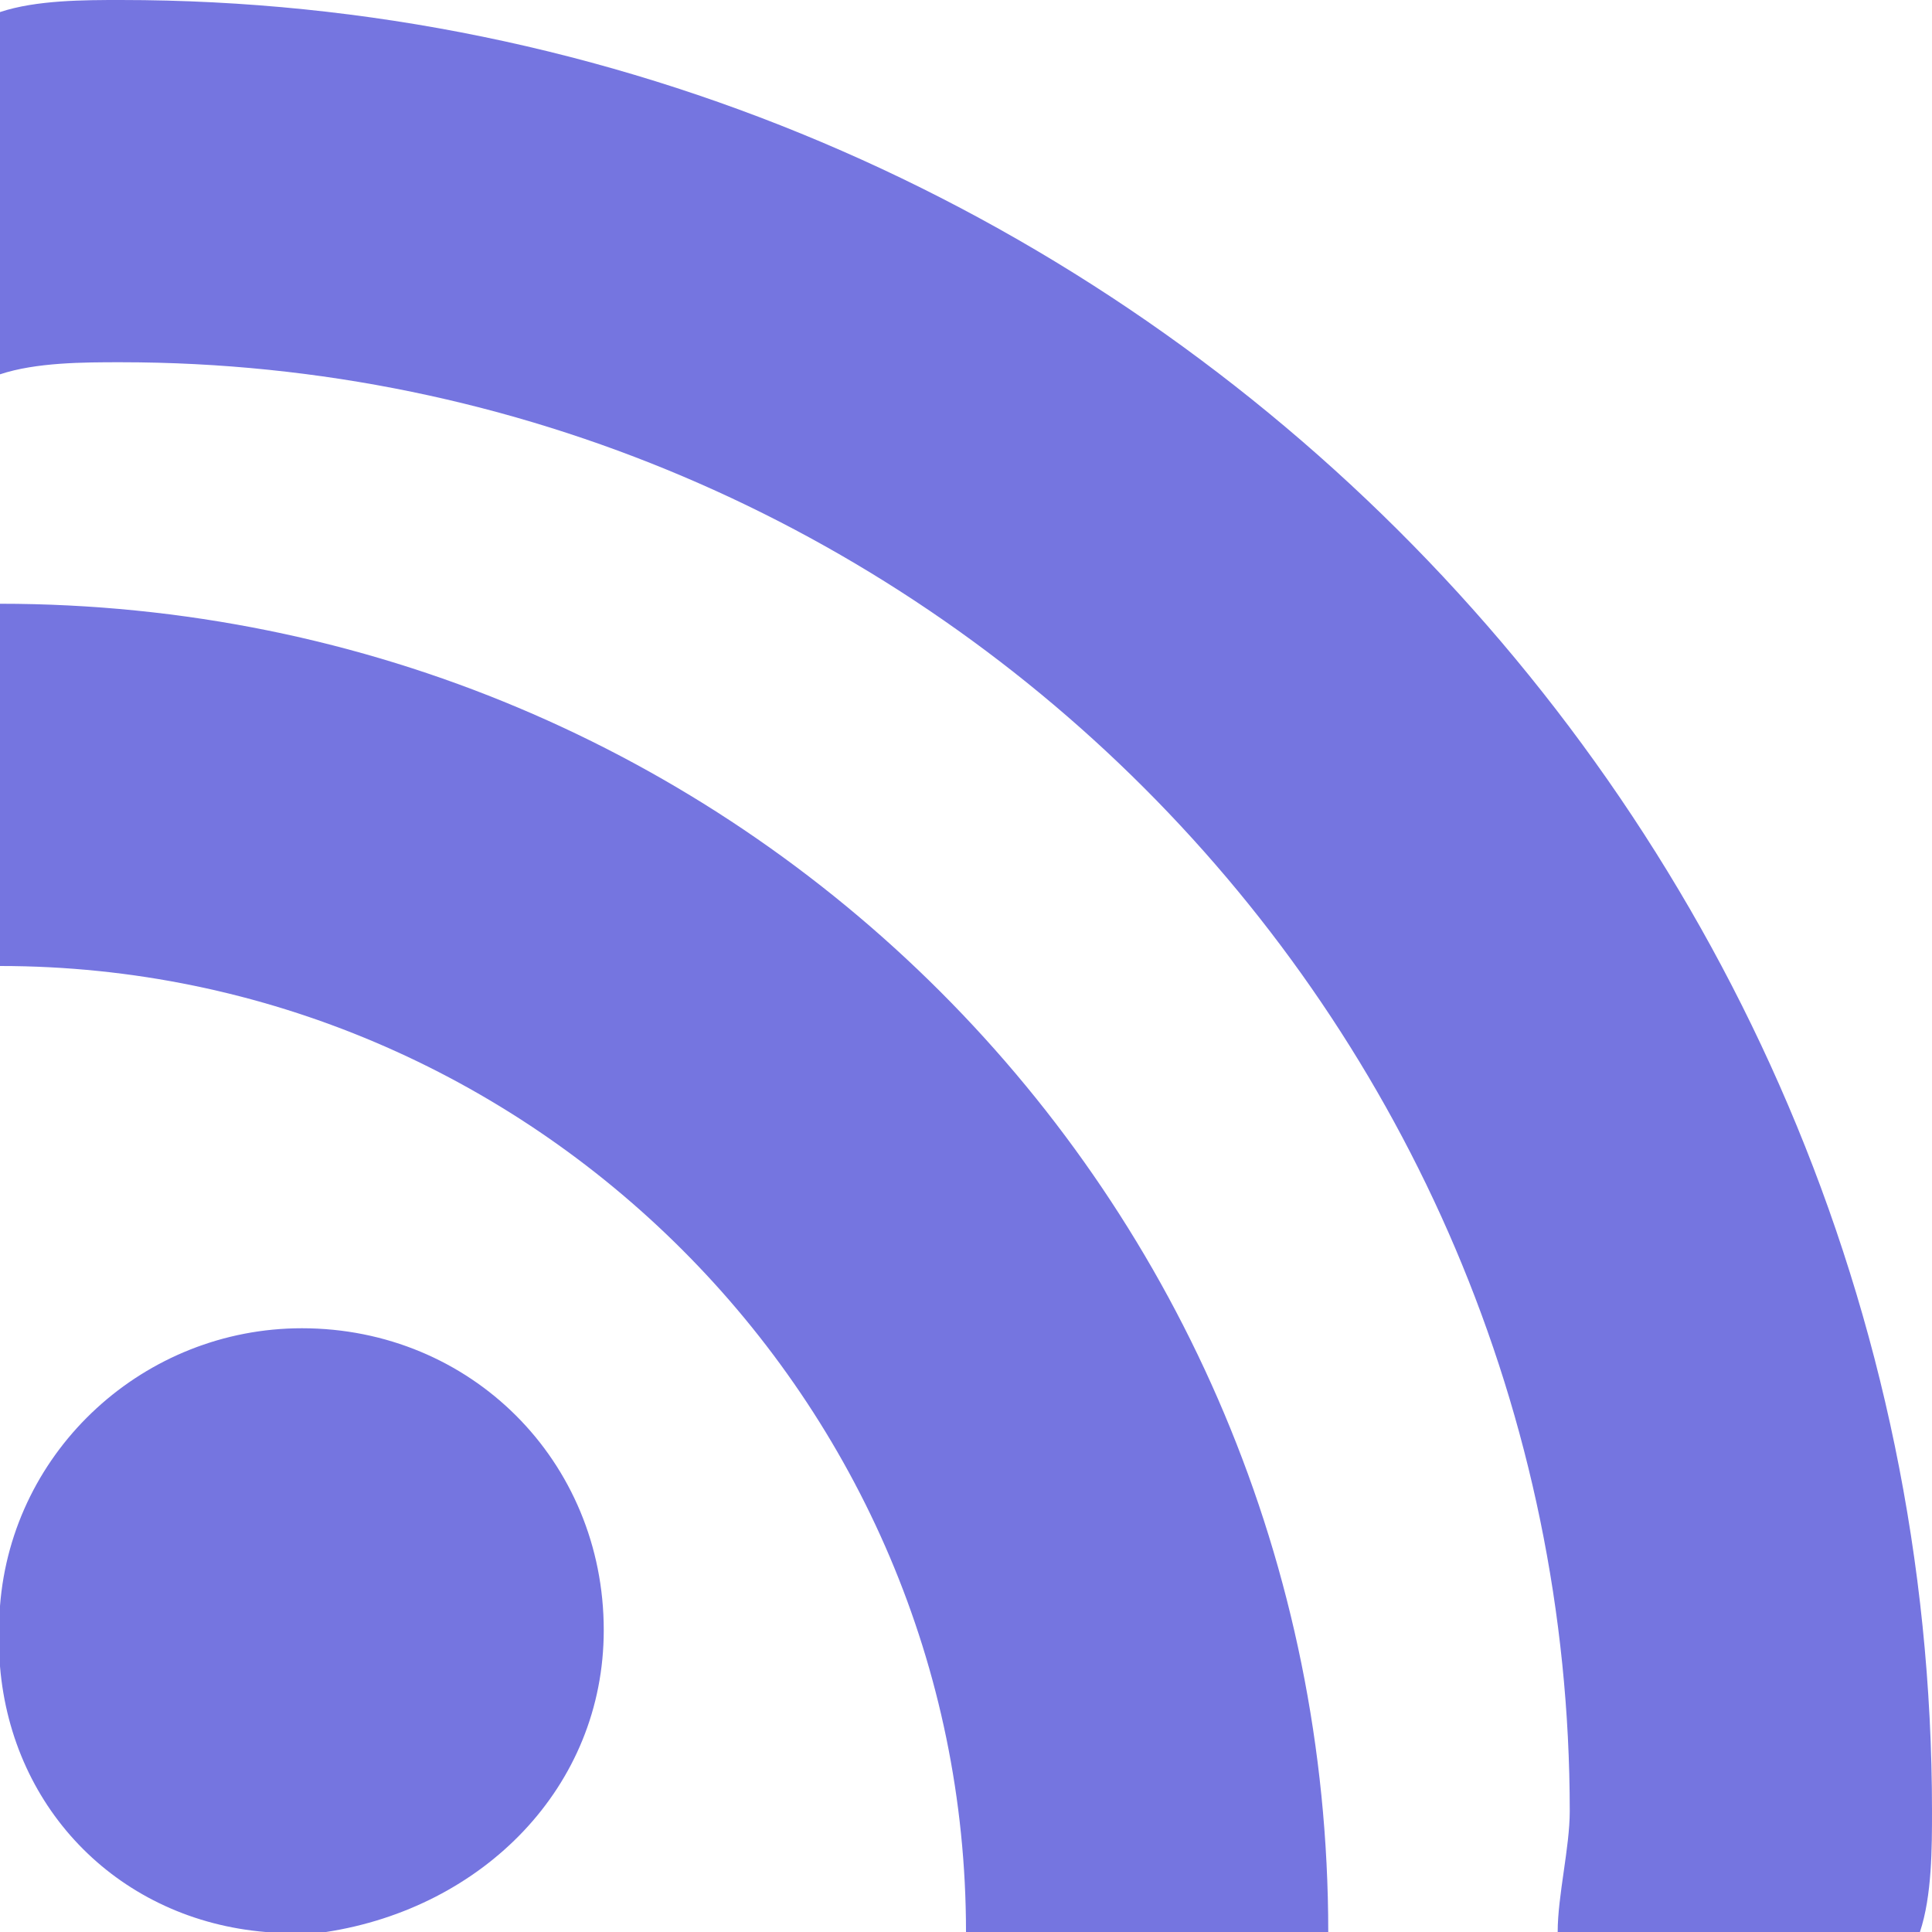
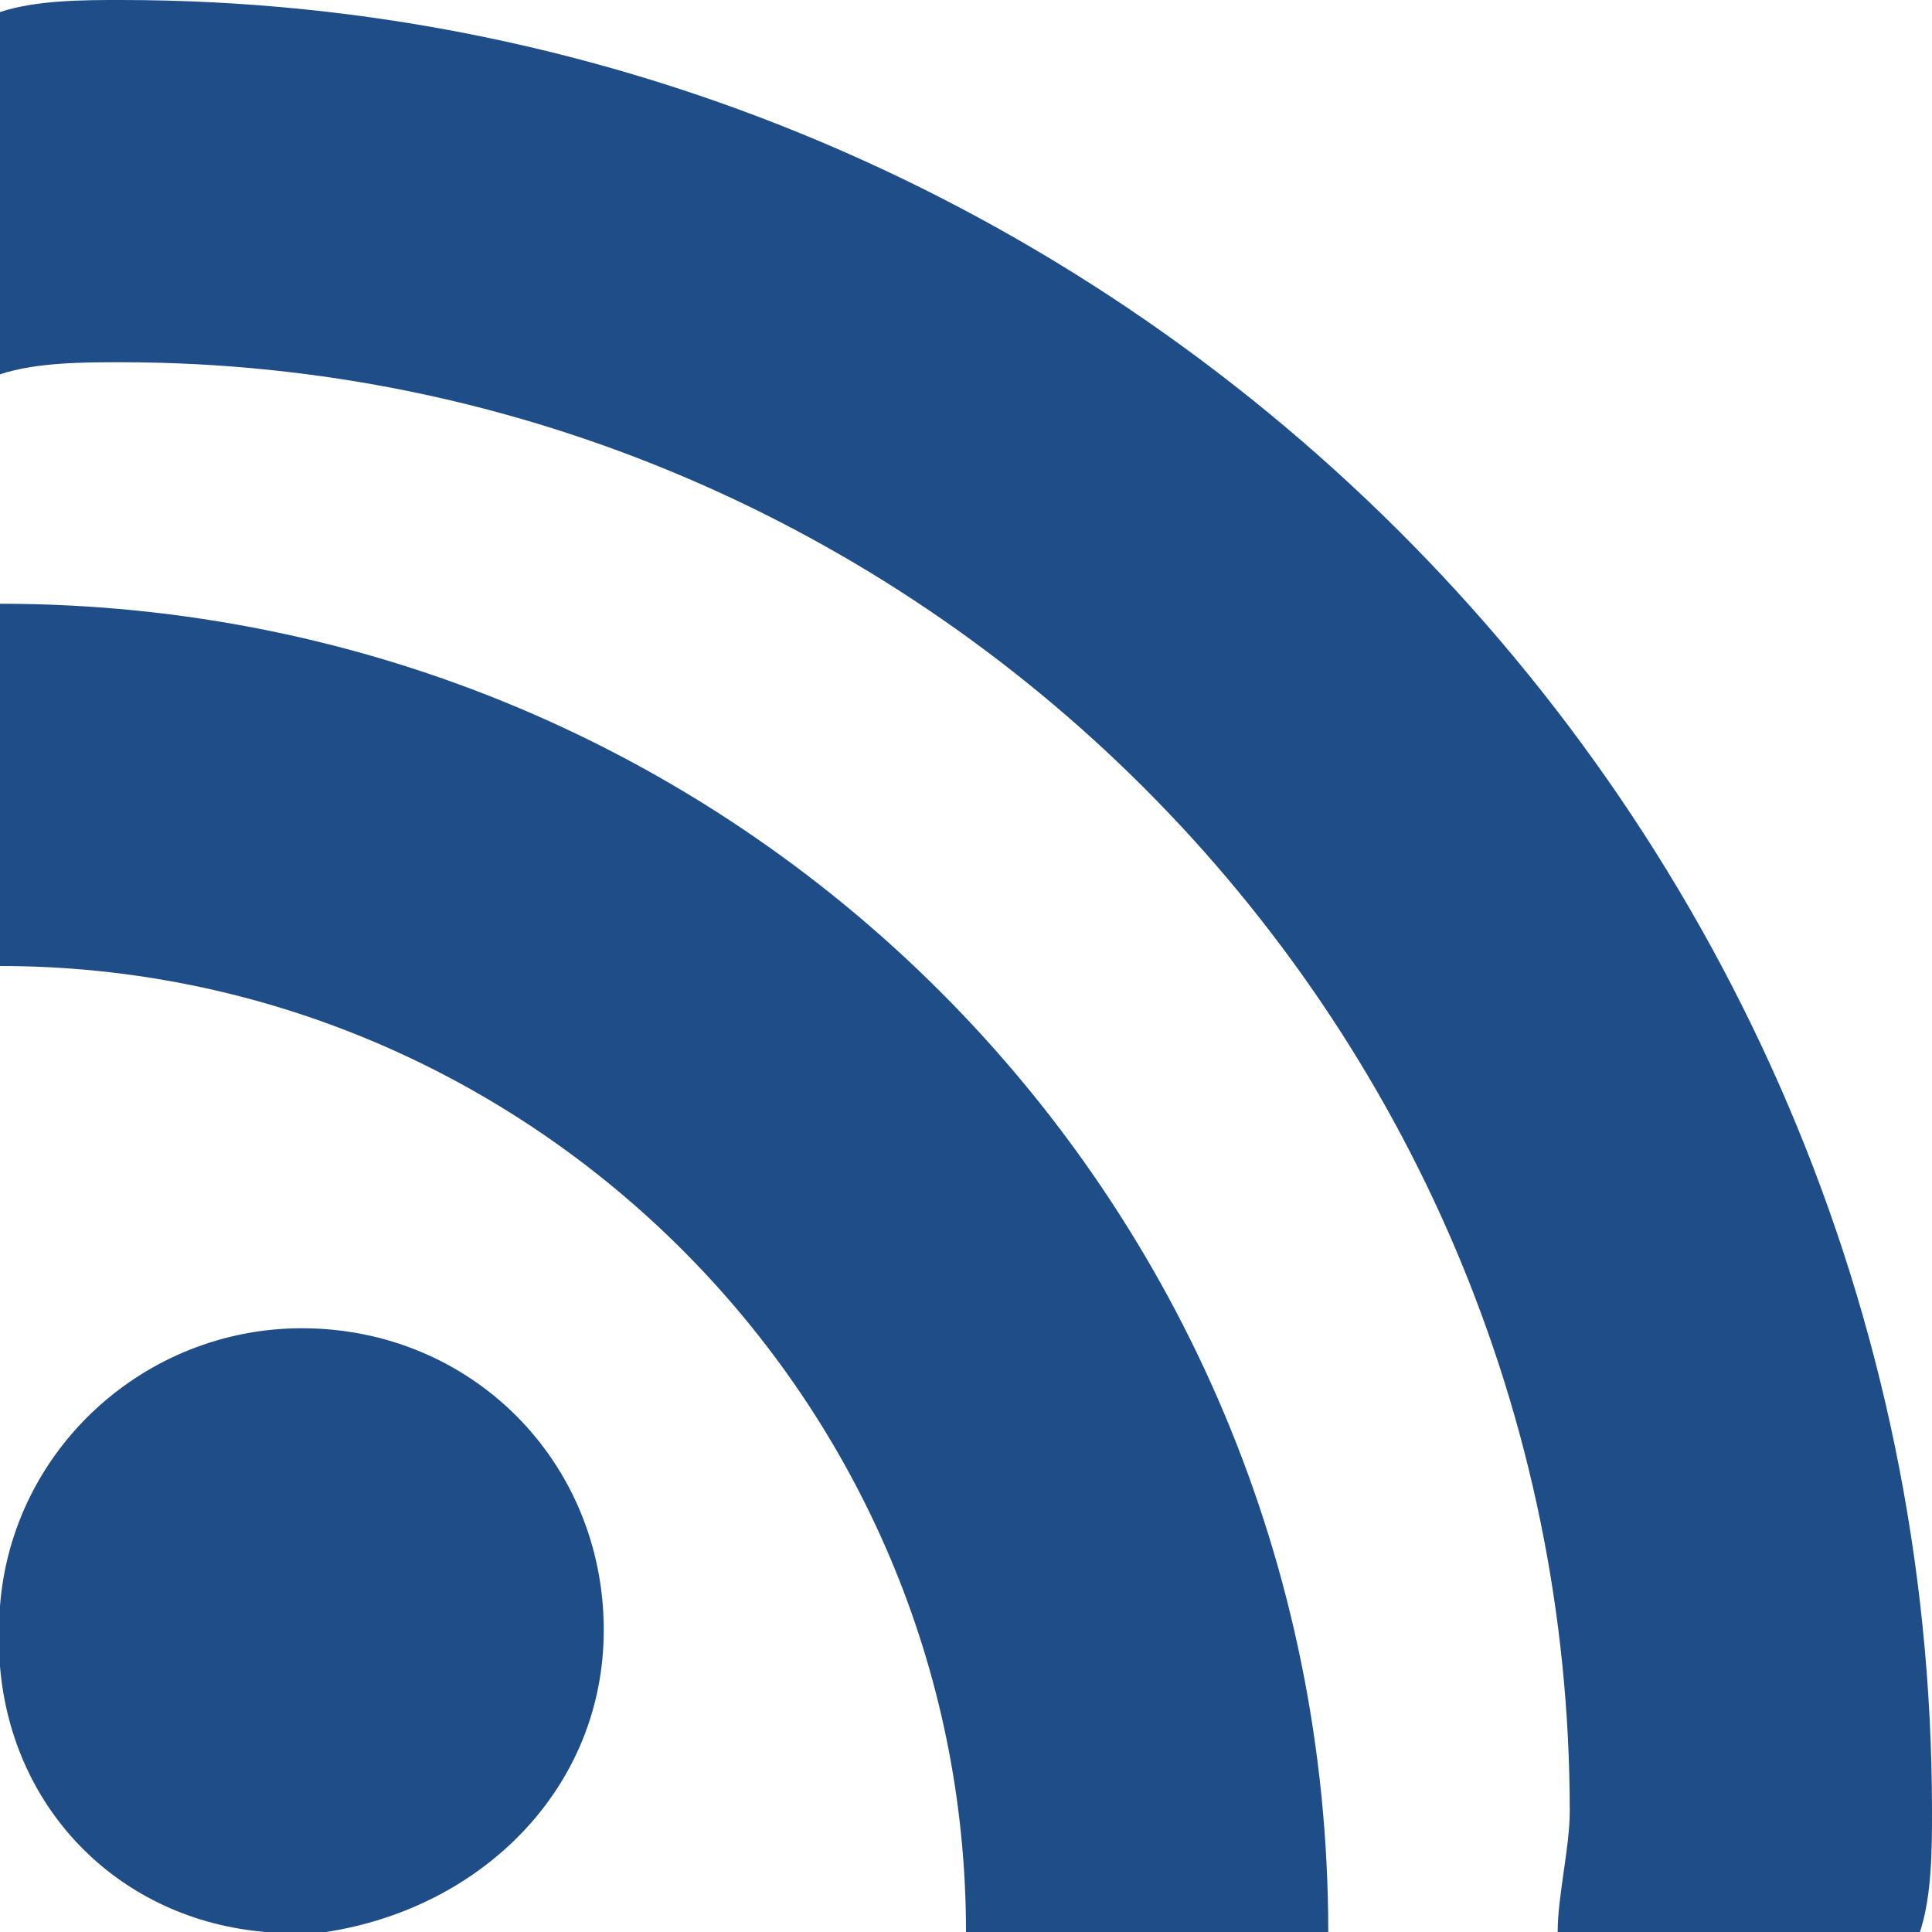
<svg xmlns="http://www.w3.org/2000/svg" version="1.1" x="0px" y="0px" width="16px" height="16px" viewBox="0 0 16 16" style="overflow:visible;enable-background:new 0 0 16 16;" xml:space="preserve" preserveAspectRatio="xMinYMid meet">
  <defs>
</defs>
-   <path style="fill:#7575E0;" d="M0,0.1C0.3,0,0.7,0,1,0c8.2,0,15,6.7,15,15c0,0.3,0,0.7-0.1,1h-3c0-0.3,0.1-0.7,0.1-1  C13,8.4,7.6,3,1,3C0.7,3,0.3,3,0,3.1V0.1z M2.5,11c-1.3,0-2.4,1-2.5,2.3v0.5c0.1,1.2,1,2.1,2.2,2.2h0.5C4,15.8,5,14.8,5,13.5  C5,12.1,3.9,11,2.5,11z M0,5v3c4.4,0,8,3.6,8,8h3C11,9.9,6.1,5,0,5z" />
+   <path style="fill:#1F4D87;" d="M0,0.1C0.3,0,0.7,0,1,0c8.2,0,15,6.7,15,15c0,0.3,0,0.7-0.1,1h-3c0-0.3,0.1-0.7,0.1-1  C13,8.4,7.6,3,1,3C0.7,3,0.3,3,0,3.1V0.1z M2.5,11c-1.3,0-2.4,1-2.5,2.3v0.5c0.1,1.2,1,2.1,2.2,2.2h0.5C4,15.8,5,14.8,5,13.5  C5,12.1,3.9,11,2.5,11z M0,5v3c4.4,0,8,3.6,8,8h3C11,9.9,6.1,5,0,5z" />
</svg>
